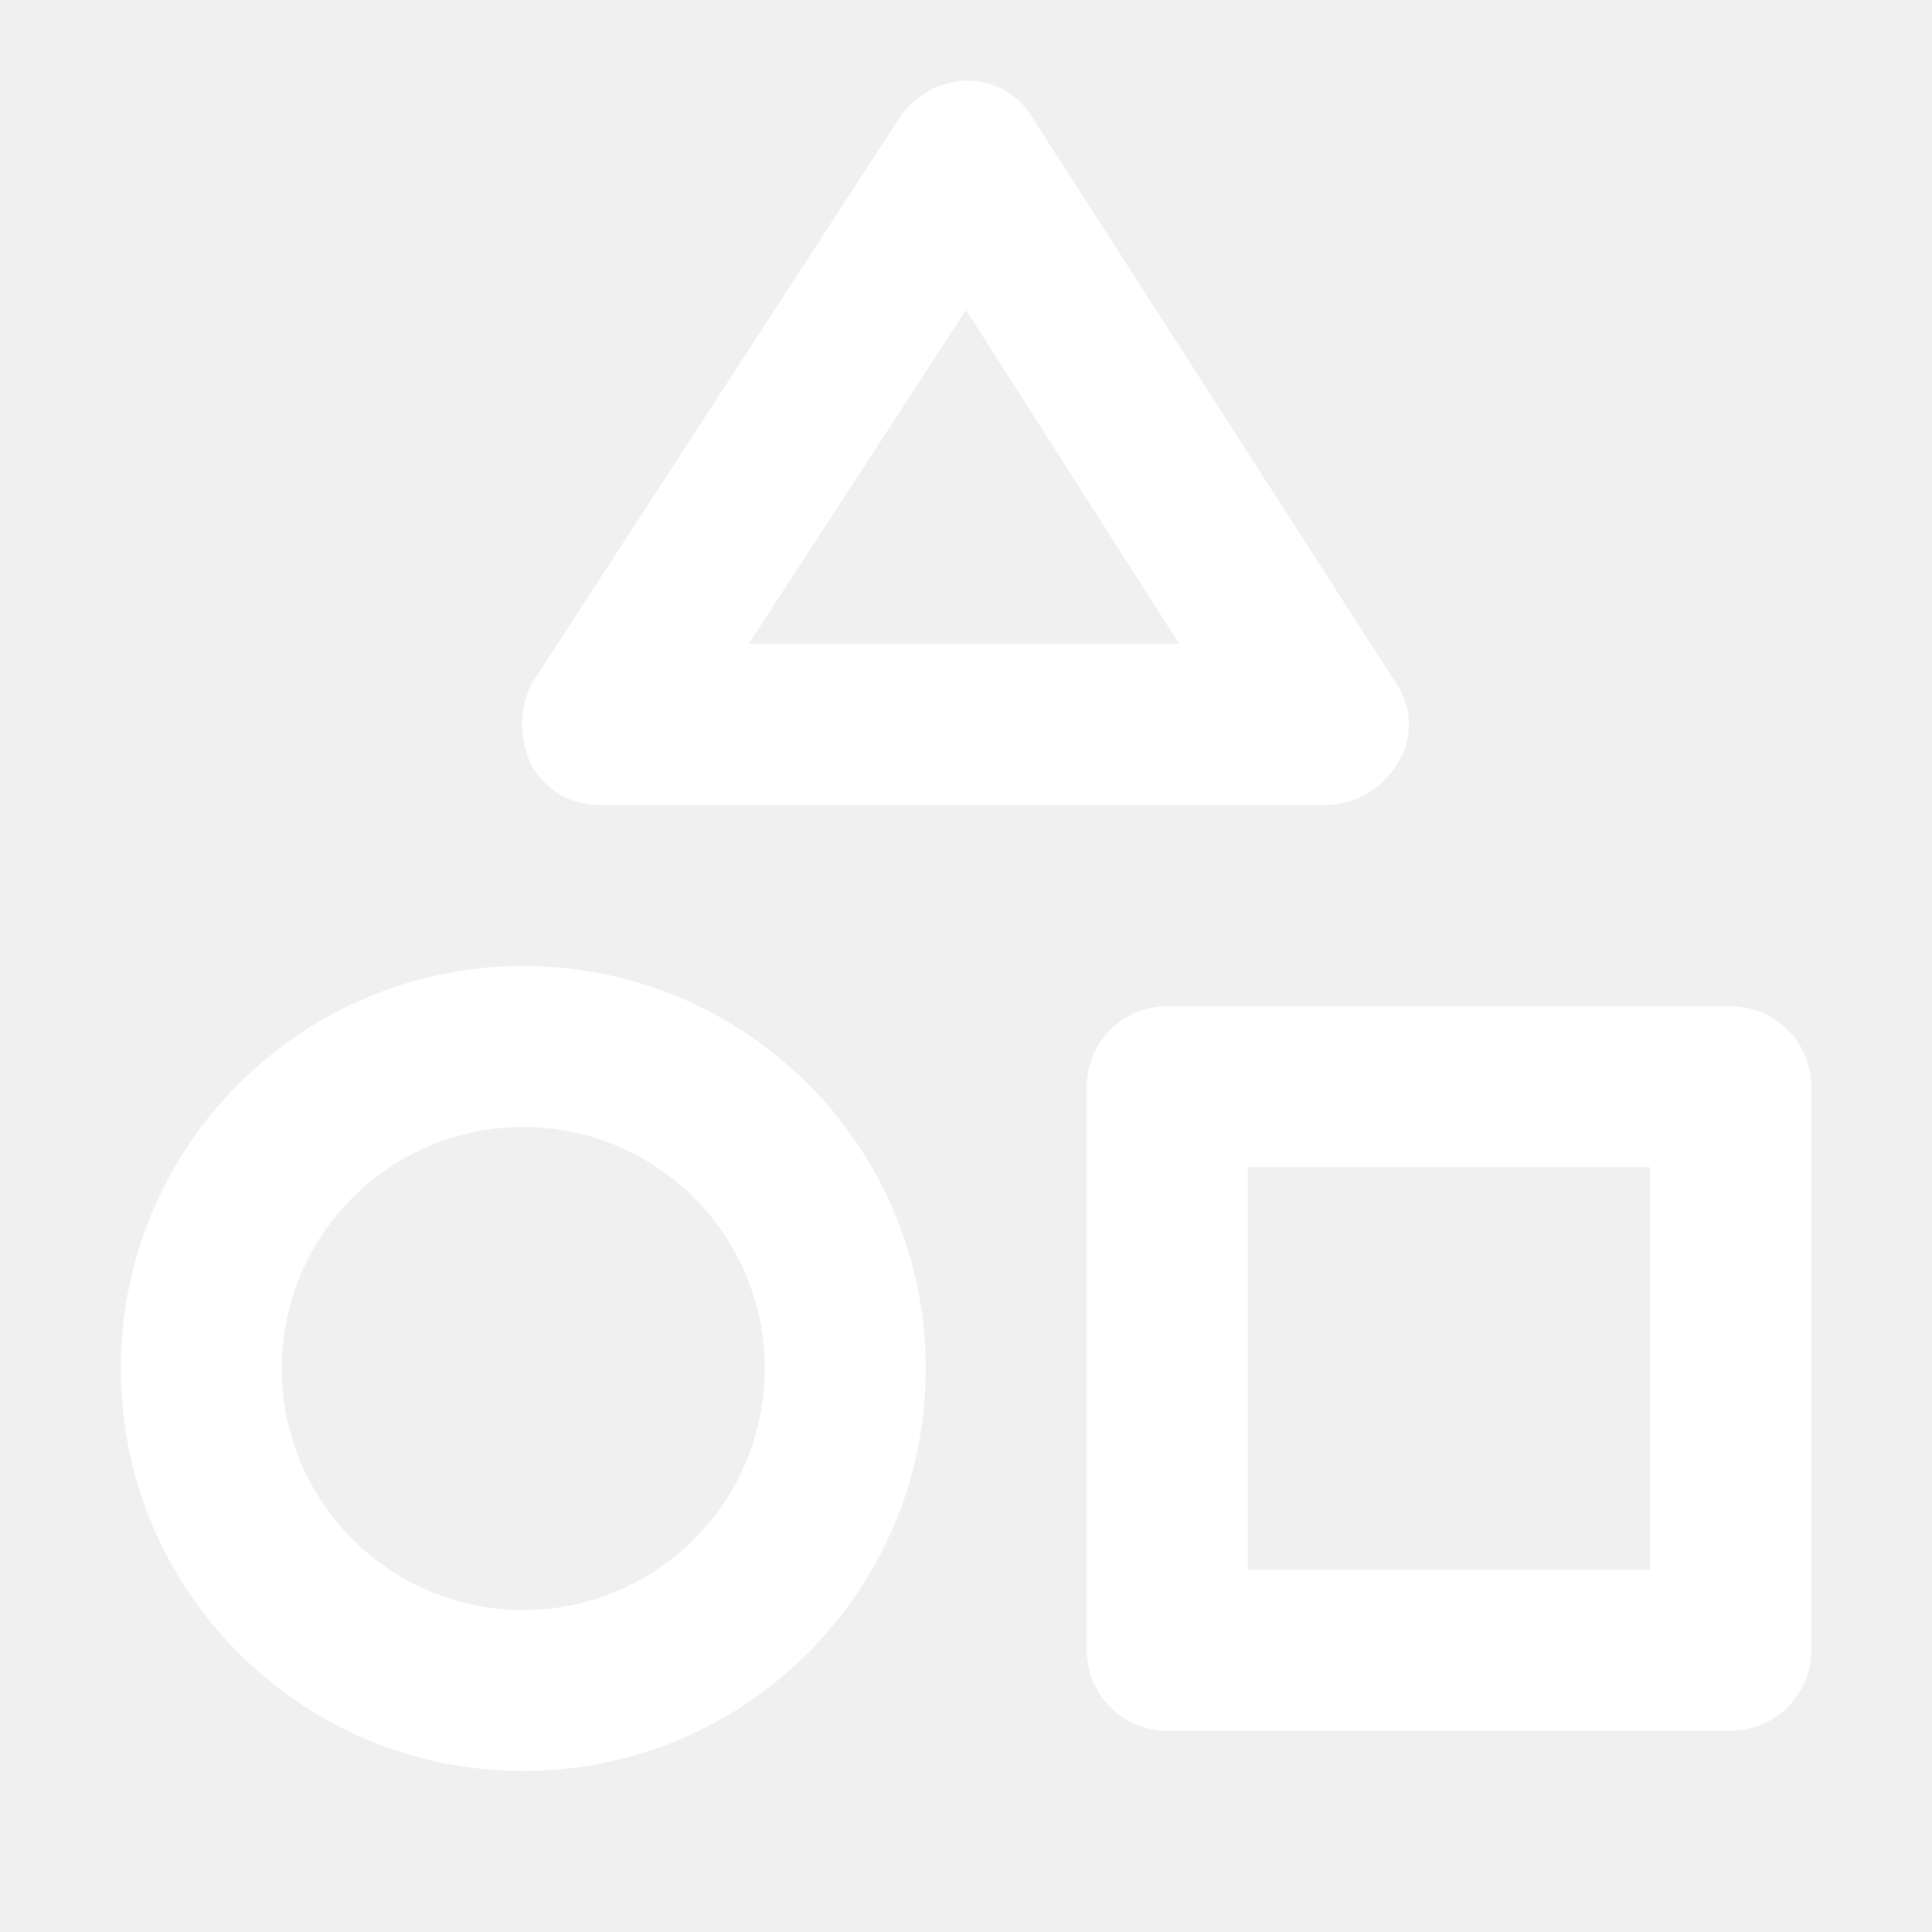
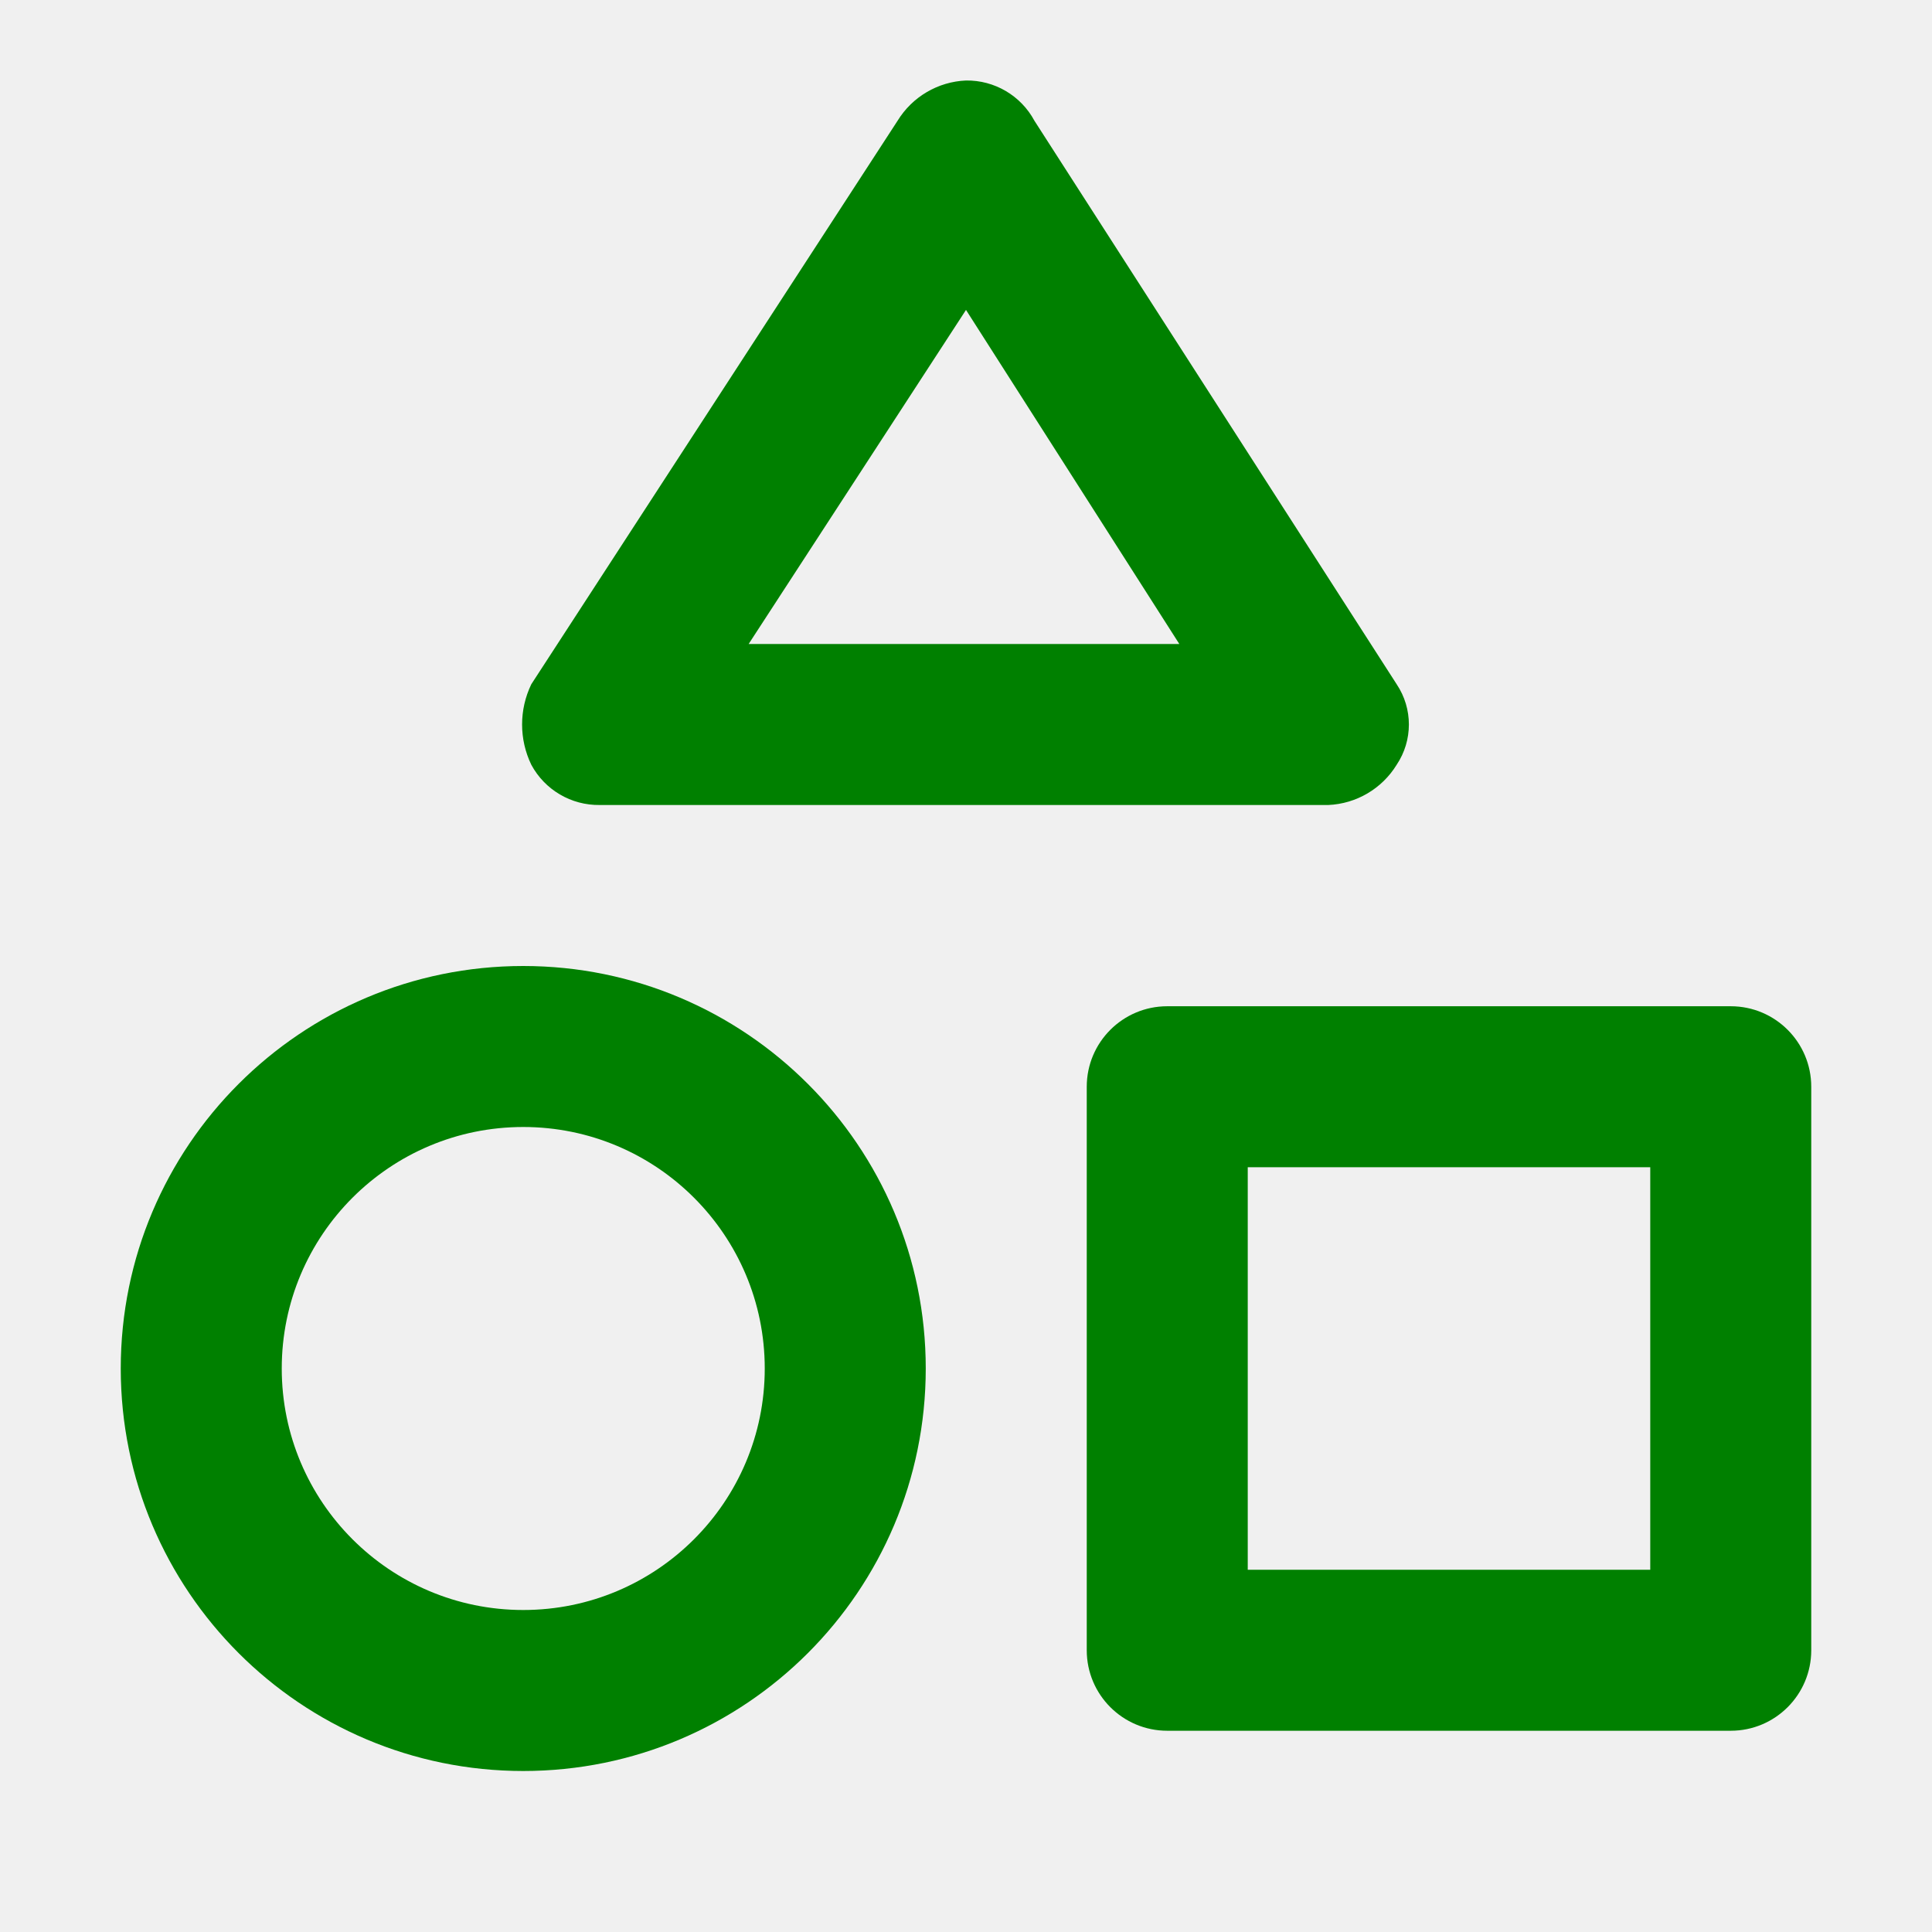
- <svg xmlns="http://www.w3.org/2000/svg" width="800px" height="800px" viewBox="0 0 48 48" fill="#fff">
+ <svg xmlns="http://www.w3.org/2000/svg" width="800px" height="800px" viewBox="0 0 48 48" fill="green">
  <g id="Layer_2" data-name="Layer 2">
    <g id="invisible_box" data-name="invisible box">
      <rect width="48" height="48" fill="none" />
    </g>
    <g id="icons_Q2" data-name="icons Q2">
      <path d="M24,7.7,29.3,16H18.6L24,7.7M24,2a2.1,2.1,0,0,0-1.7,1L13.2,17a2.3,2.3,0,0,0,0,2,1.9,1.9,0,0,0,1.7,1H33a2.1,2.1,0,0,0,1.7-1,1.8,1.8,0,0,0,0-2l-9-14A1.9,1.9,0,0,0,24,2Z" />
      <path d="M43,43H29a2,2,0,0,1-2-2V27a2,2,0,0,1,2-2H43a2,2,0,0,1,2,2V41A2,2,0,0,1,43,43ZM31,39H41V29H31Z" />
      <path d="M13,28a6,6,0,1,1-6,6,6,6,0,0,1,6-6m0-4A10,10,0,1,0,23,34,10,10,0,0,0,13,24Z" />
    </g>
  </g>
</svg>
